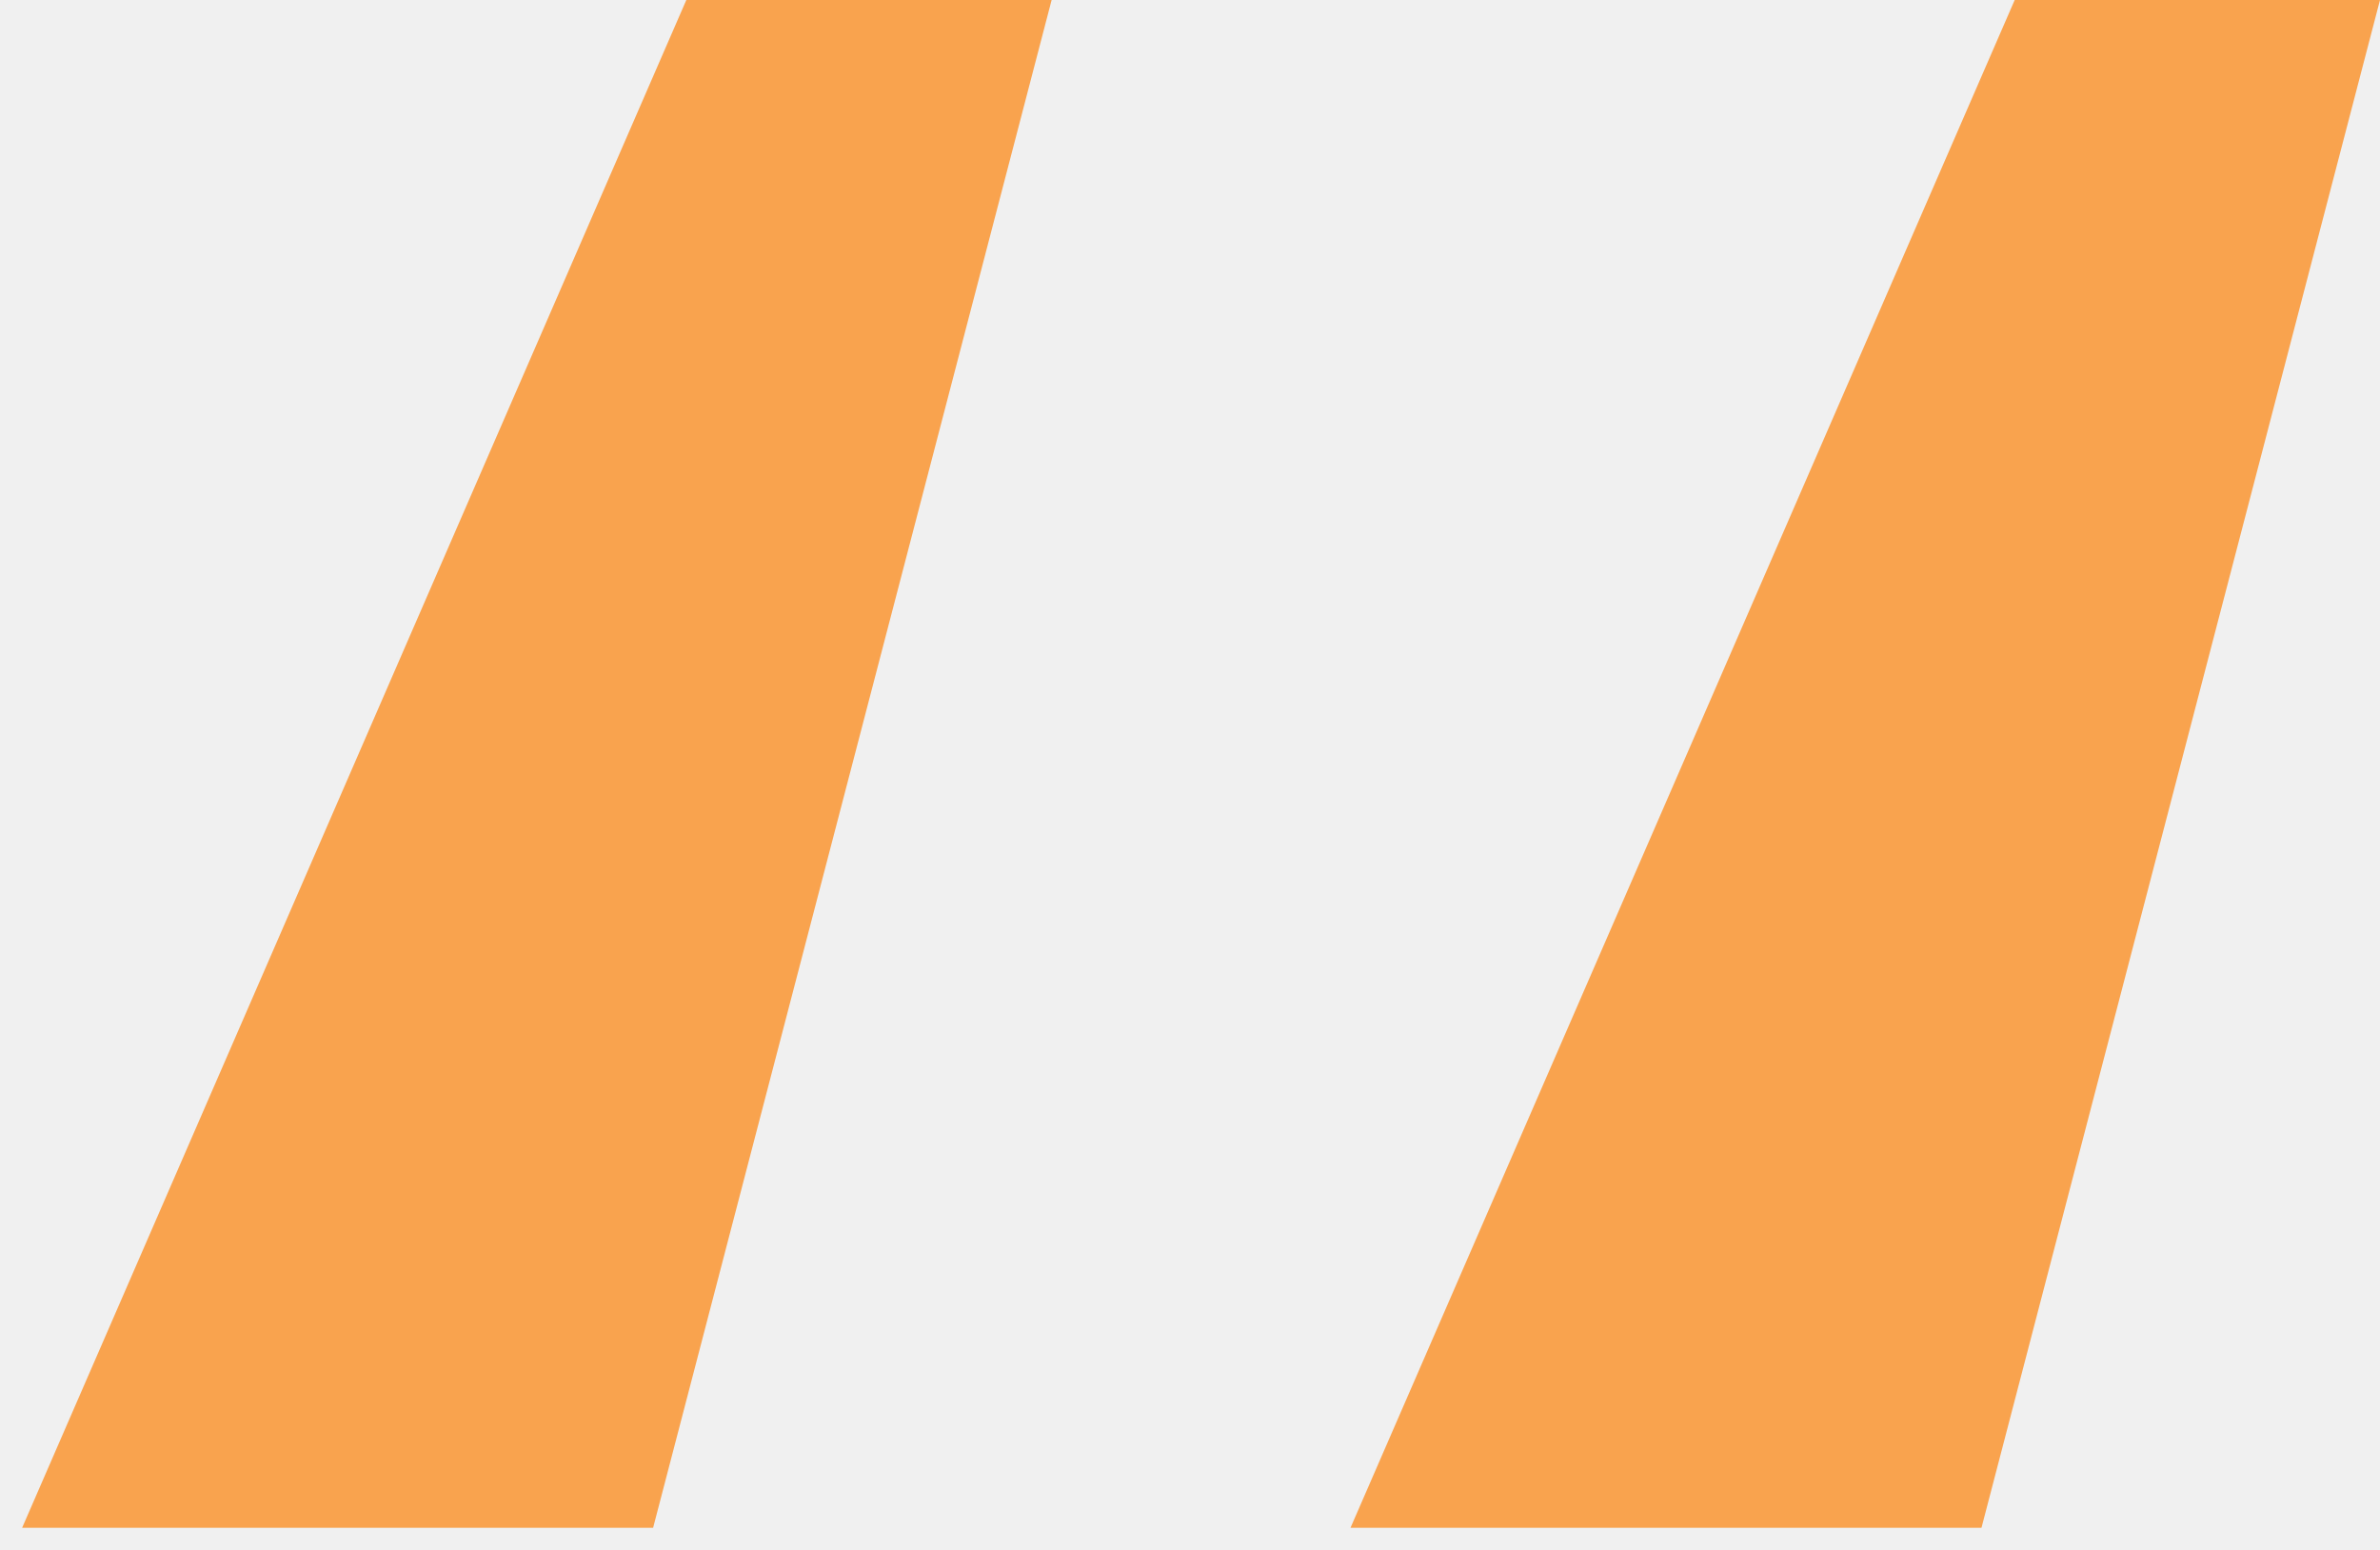
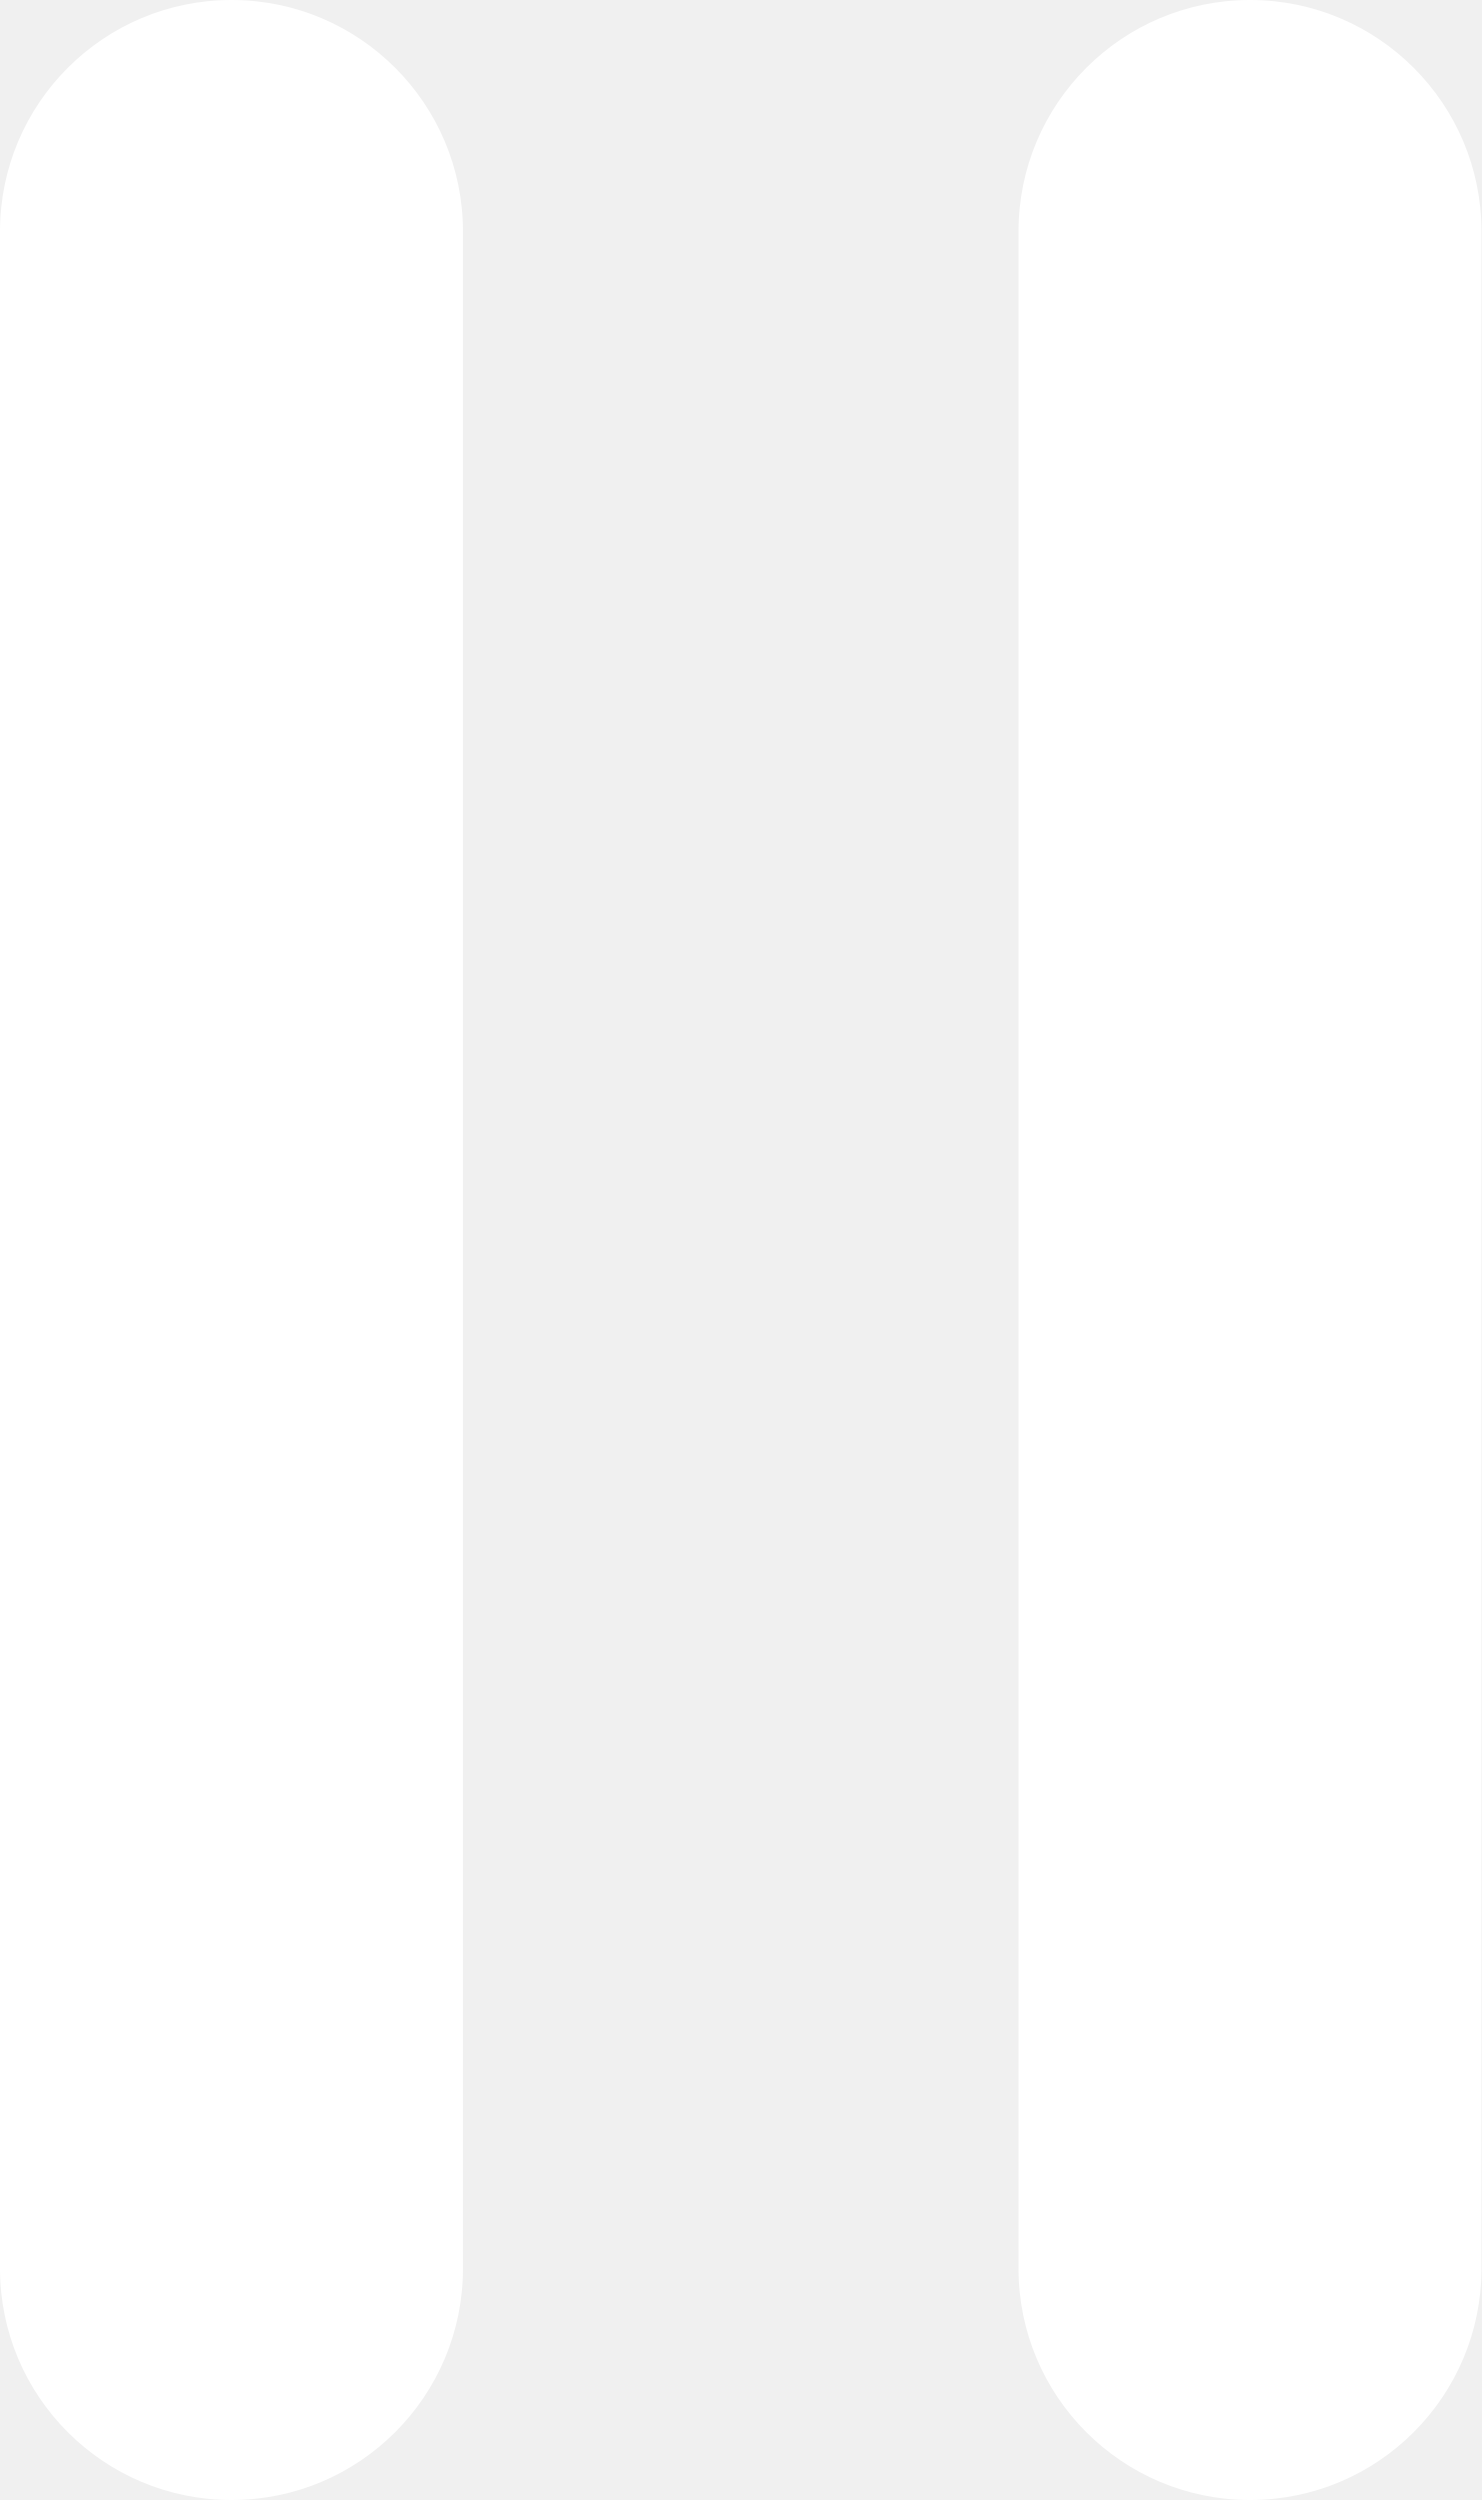
- <svg xmlns="http://www.w3.org/2000/svg" width="43" height="28" viewBox="0 0 43 28" fill="none">
-   <path d="M11.8 27.6L19 0H12.4L0.4 27.6H11.8ZM35.8 27.6L43 0H36.4L24.4 27.6H35.8Z" fill="#F9A34E" />
+ <svg xmlns="http://www.w3.org/2000/svg" width="16" height="27" viewBox="0 0 16 27" fill="none">
+   <rect width="5" height="27" rx="2.5" fill="white" />
+   <rect x="11" width="5" height="27" rx="2.5" fill="white" />
</svg>
